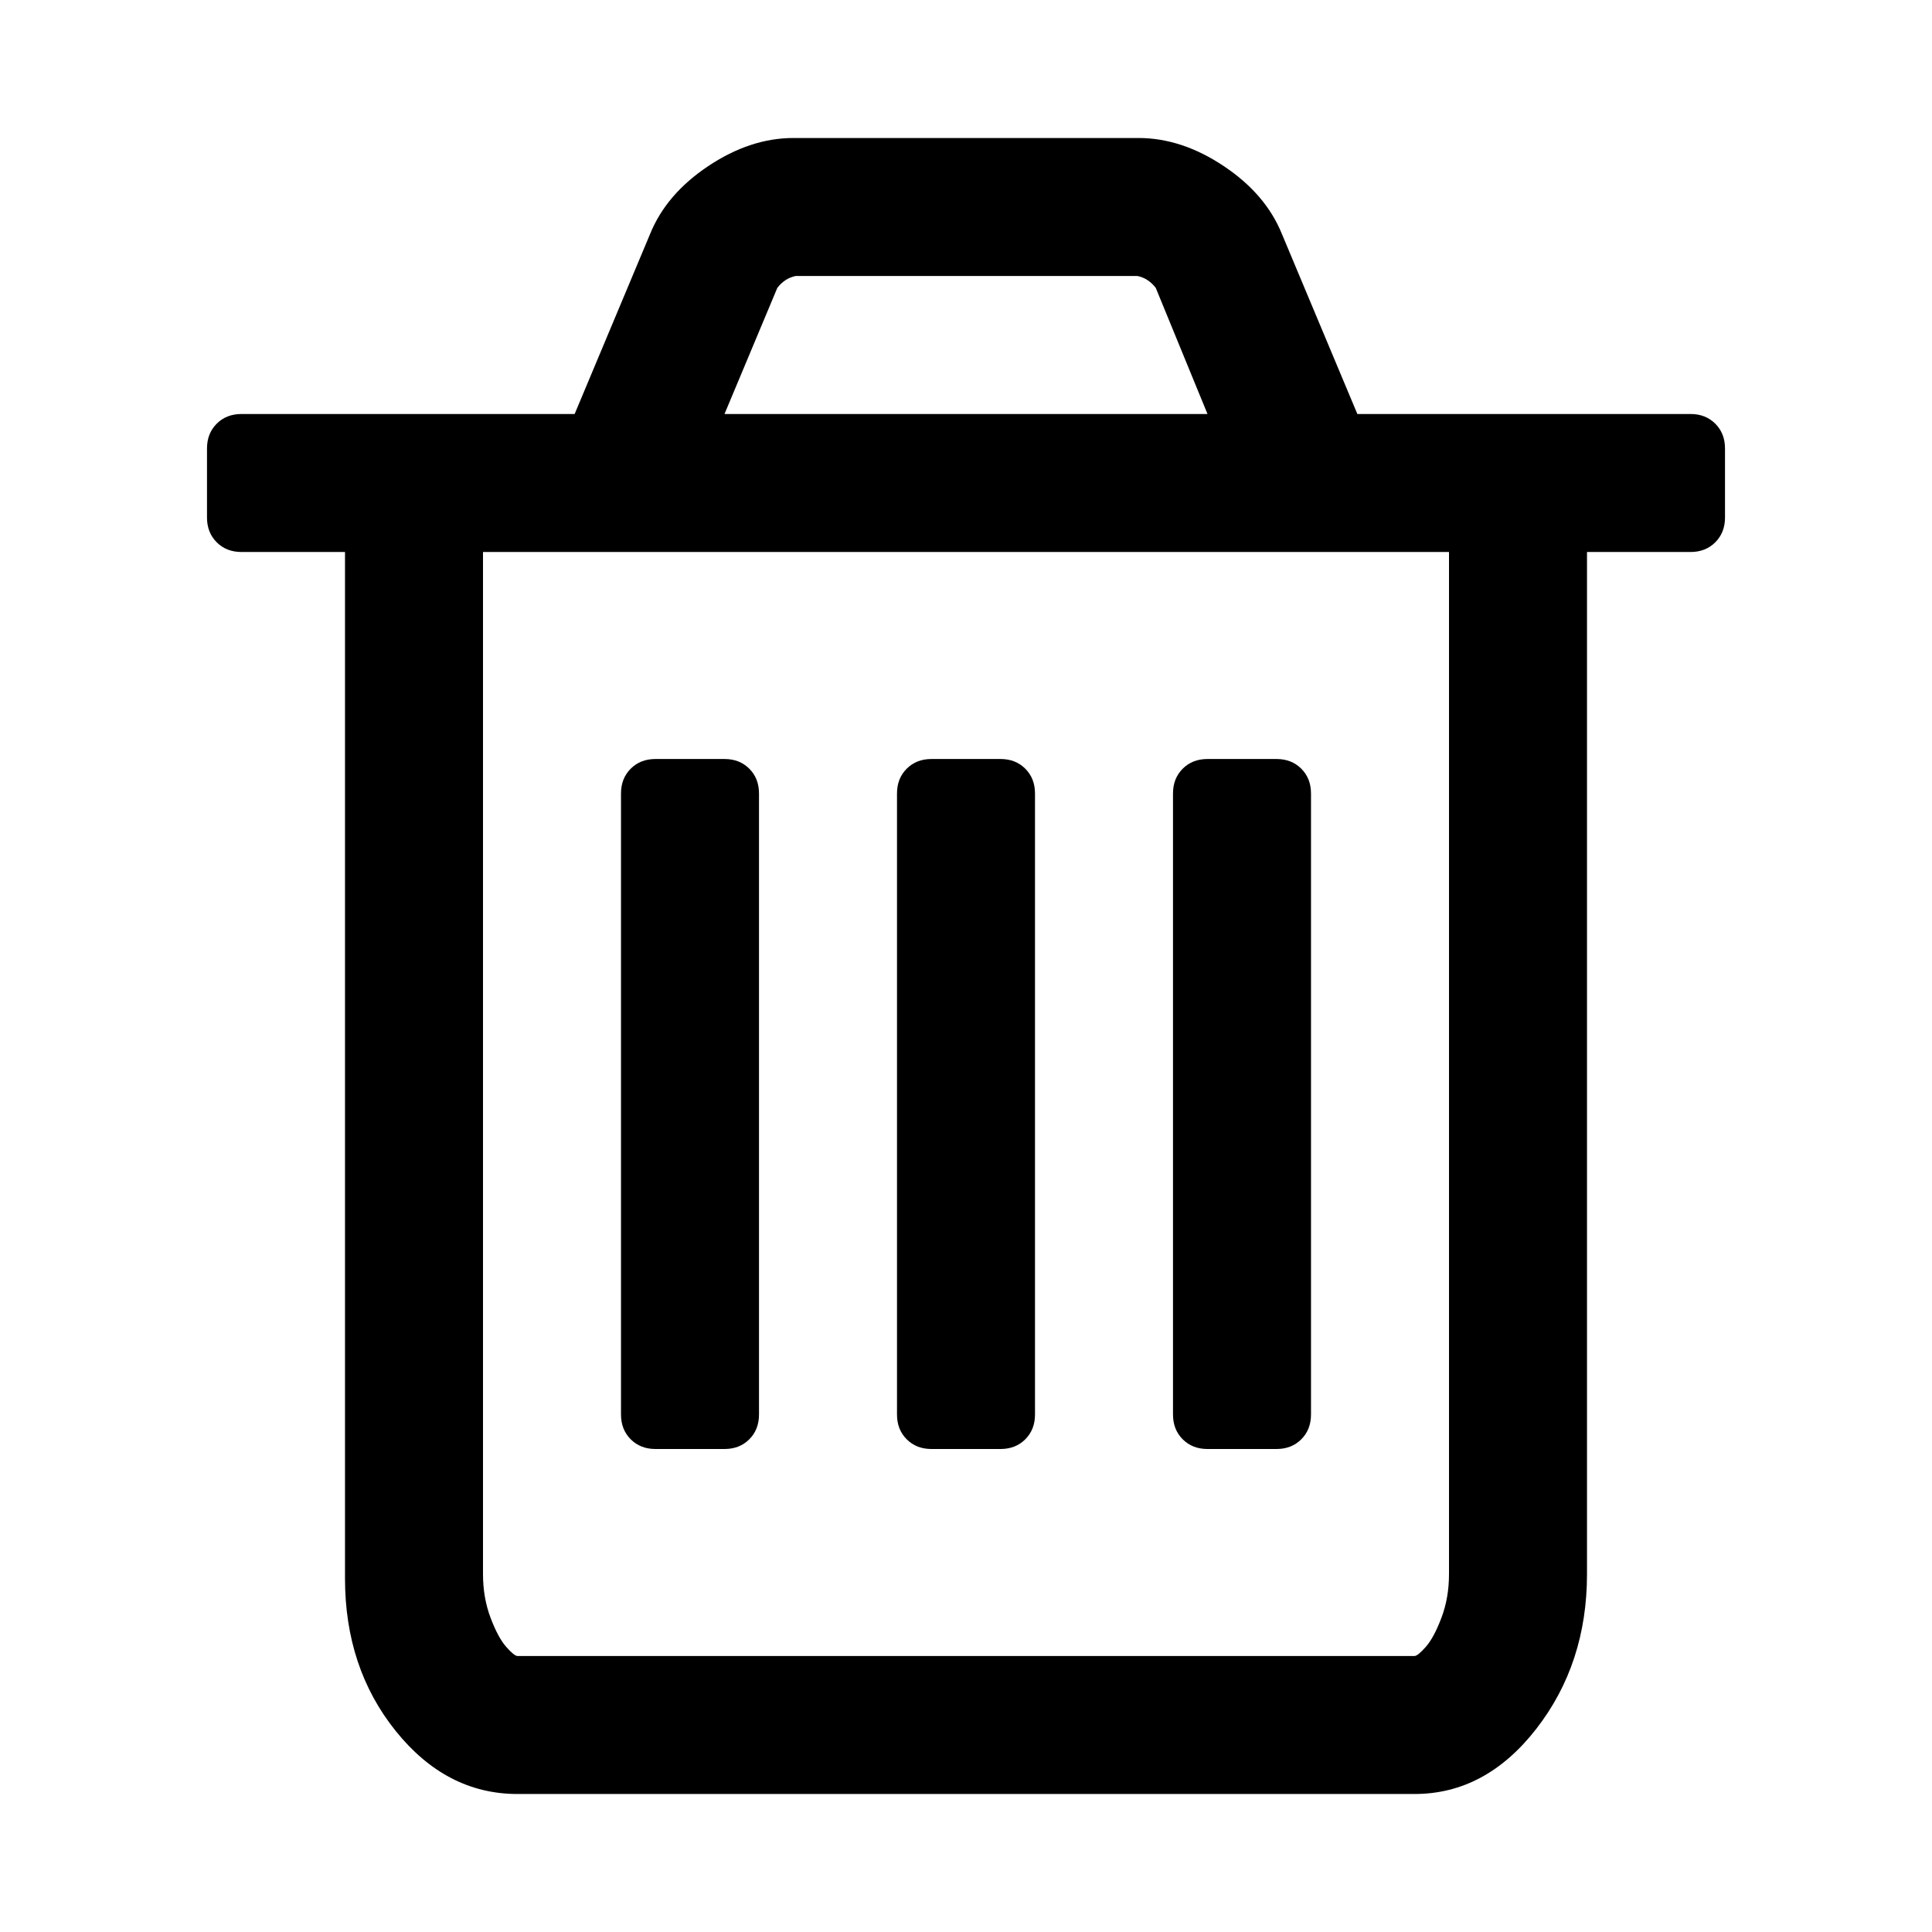
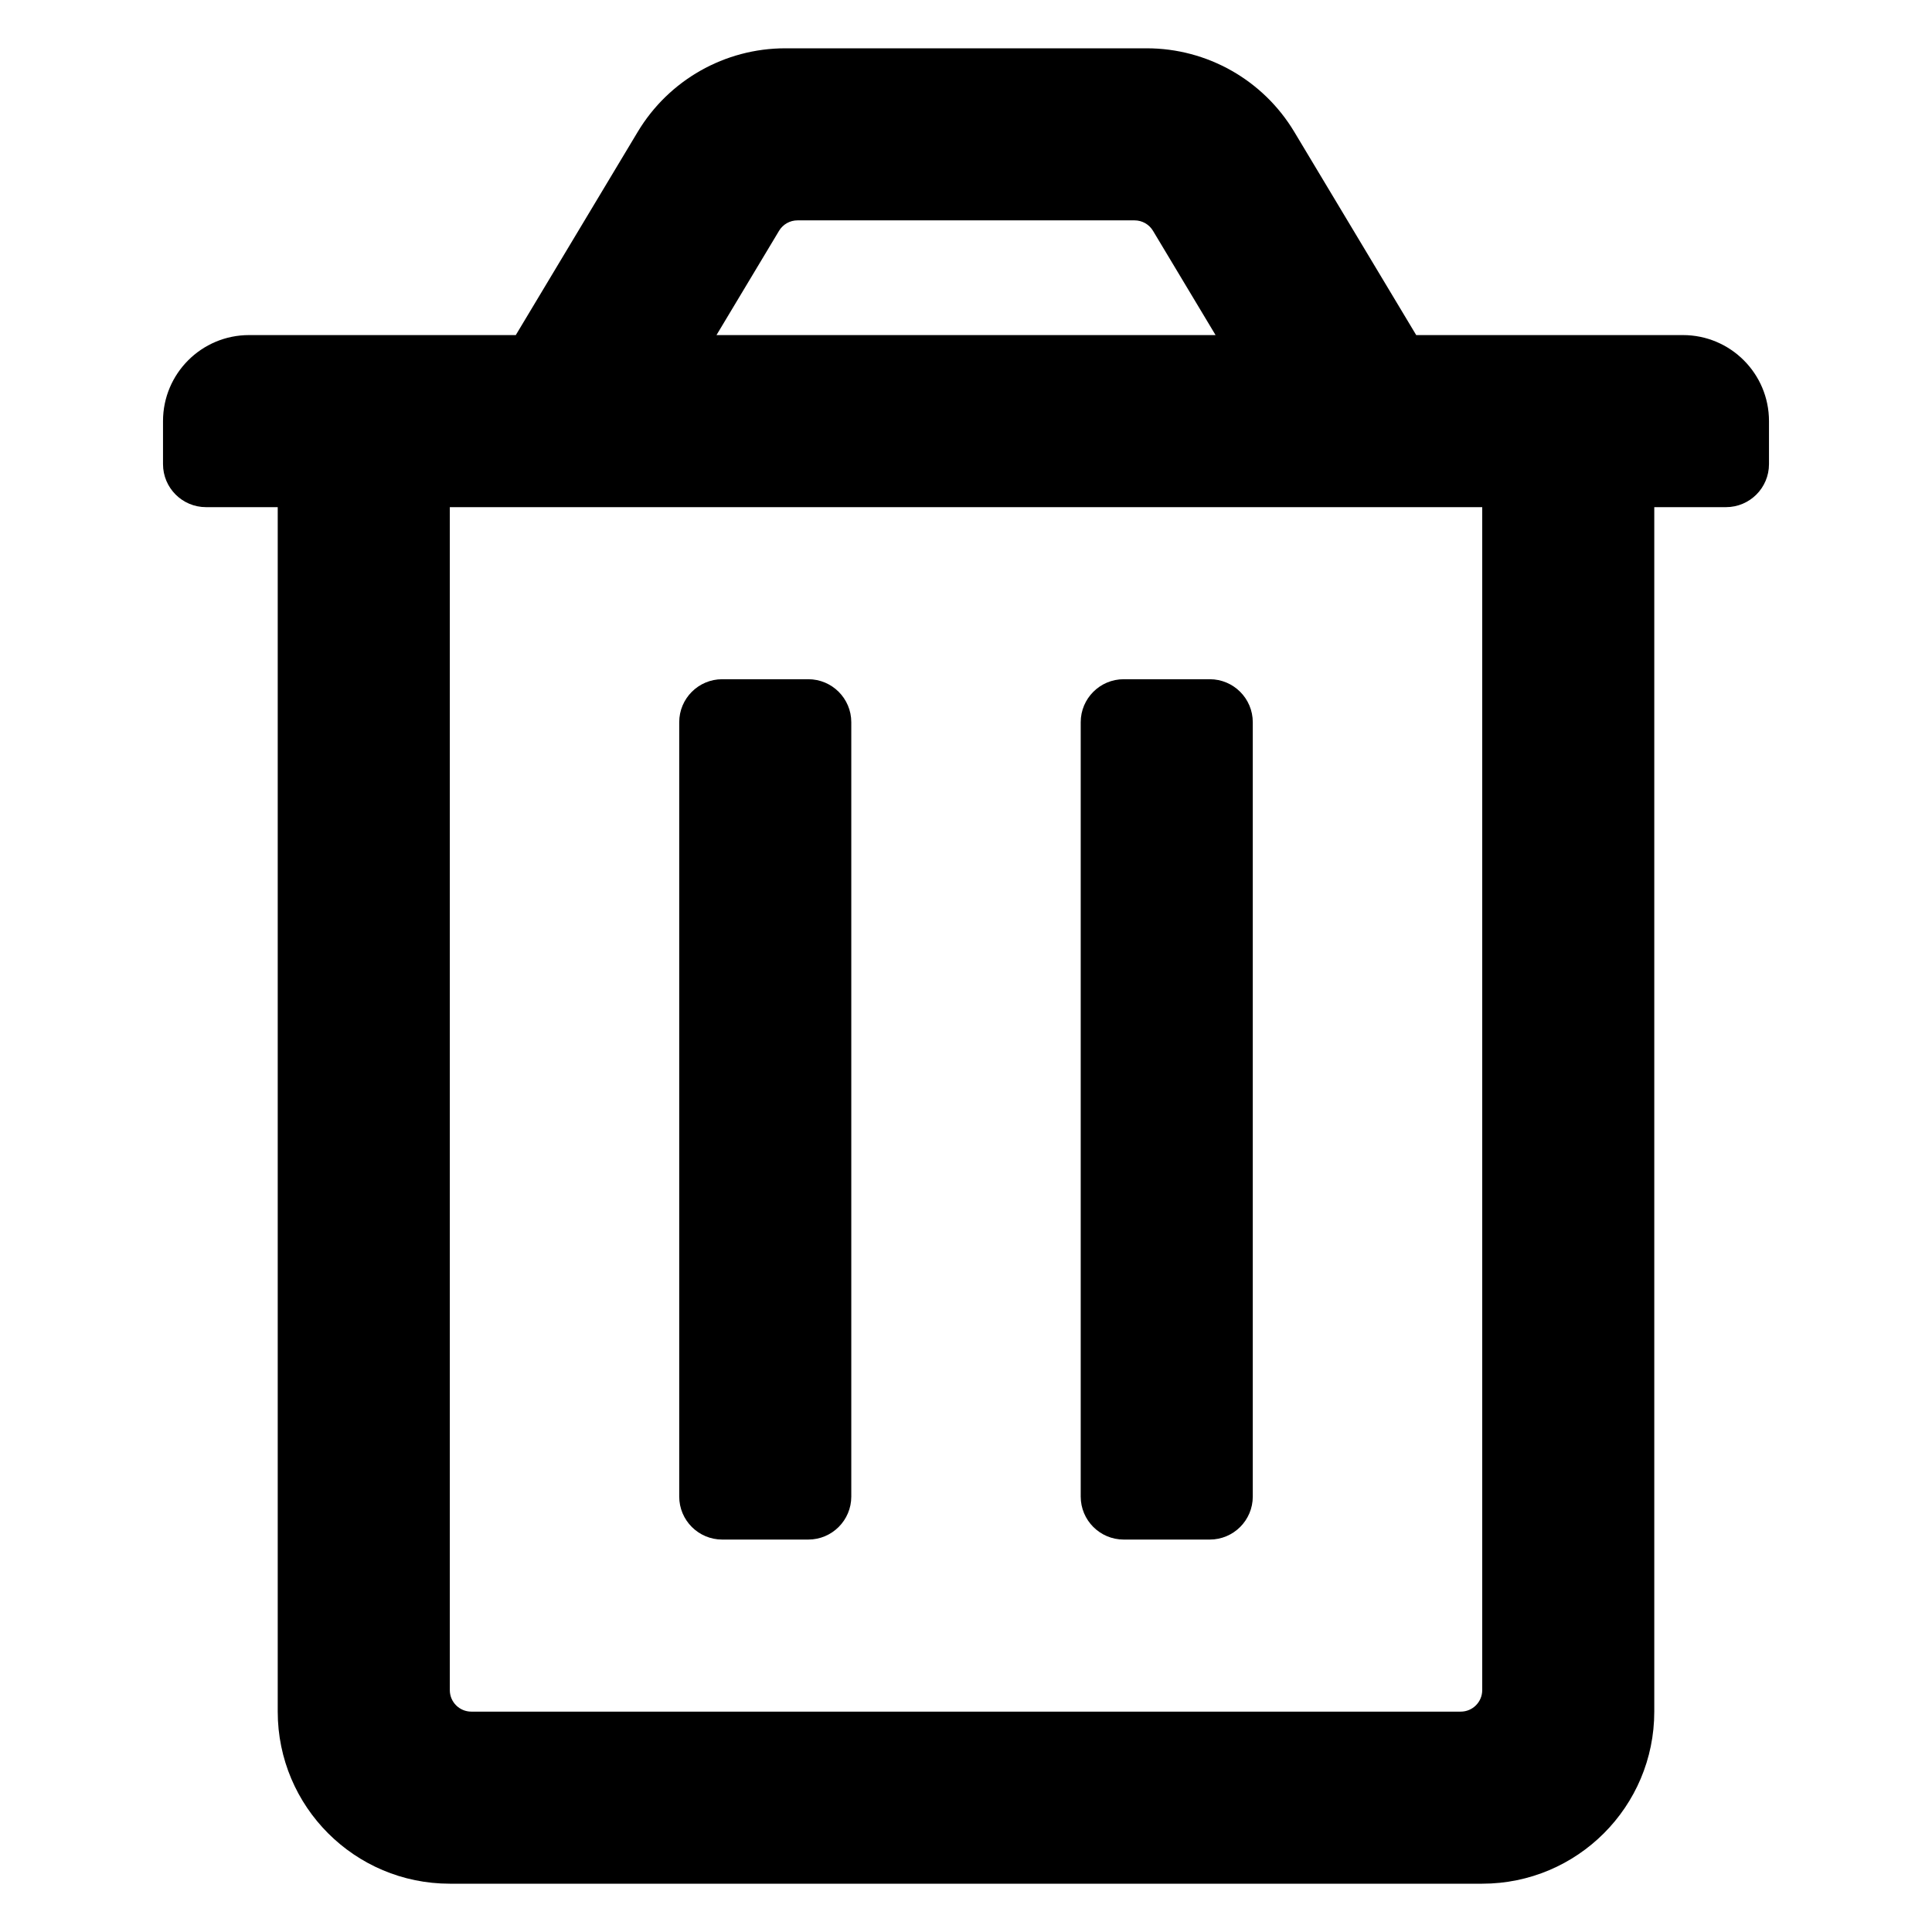
- <svg xmlns="http://www.w3.org/2000/svg" width="1792" height="1792" viewBox="0 0 1792 1792">
-   <path d="M704 736v576q0 14-9 23t-23 9h-64q-14 0-23-9t-9-23v-576q0-14 9-23t23-9h64q14 0 23 9t9 23zm256 0v576q0 14-9 23t-23 9h-64q-14 0-23-9t-9-23v-576q0-14 9-23t23-9h64q14 0 23 9t9 23zm256 0v576q0 14-9 23t-23 9h-64q-14 0-23-9t-9-23v-576q0-14 9-23t23-9h64q14 0 23 9t9 23zm128 724v-948h-896v948q0 22 7 40.5t14.5 27 10.5 8.5h832q3 0 10.5-8.5t14.5-27 7-40.5zm-672-1076h448l-48-117q-7-9-17-11h-317q-10 2-17 11zm928 32v64q0 14-9 23t-23 9h-96v948q0 83-47 143.5t-113 60.5h-832q-66 0-113-58.5t-47-141.5v-952h-96q-14 0-23-9t-9-23v-64q0-14 9-23t23-9h309l70-167q15-37 54-63t79-26h320q40 0 79 26t54 63l70 167h309q14 0 23 9t9 23z" />
+ <svg xmlns="http://www.w3.org/2000/svg" version="1.1" viewBox="0 0 2048 2048">
+   <path d="m902.4 765.6v820.8c0 25.183-20.417 45.6-45.6 45.6h-91.2c-25.183 0-45.6-20.417-45.6-45.6v-820.8c0-25.183 20.417-45.6 45.6-45.6h91.2c25.183 0 45.6 20.417 45.6 45.6zm380-45.6h-91.2c-25.183 0-45.6 20.417-45.6 45.6v820.8c0 25.183 20.417 45.6 45.6 45.6h91.2c25.183 0 45.6-20.417 45.6-45.6v-820.8c0-25.183-20.417-45.6-45.6-45.6zm501.6-364.8c50.369 0 91.2 40.831 91.2 91.2v45.6c0 25.183-20.417 45.6-45.6 45.6h-76v1276.8c0 100.74-81.662 182.4-182.4 182.4h-1094.4c-100.74 0-182.4-81.662-182.4-182.4v-1276.8h-76c-25.183 0-45.6-20.417-45.6-45.6v-45.6c0-50.369 40.831-91.2 91.2-91.2h282.76l129.27-215.44a182.4 182.4 0 0 1 156.41-88.555h383.13a182.4 182.4 0 0 1 156.41 88.555l129.26 215.44zm-1024.5 0h529.05l-66.318-110.53a22.8 22.8 0 0 0-19.551-11.069h-357.31a22.8 22.8 0 0 0-19.551 11.069zm811.72 182.4h-1094.4v1254a22.8 22.8 0 0 0 22.8 22.8h1048.8a22.8 22.8 0 0 0 22.8-22.8z" stroke-width="3.8" />
</svg>
